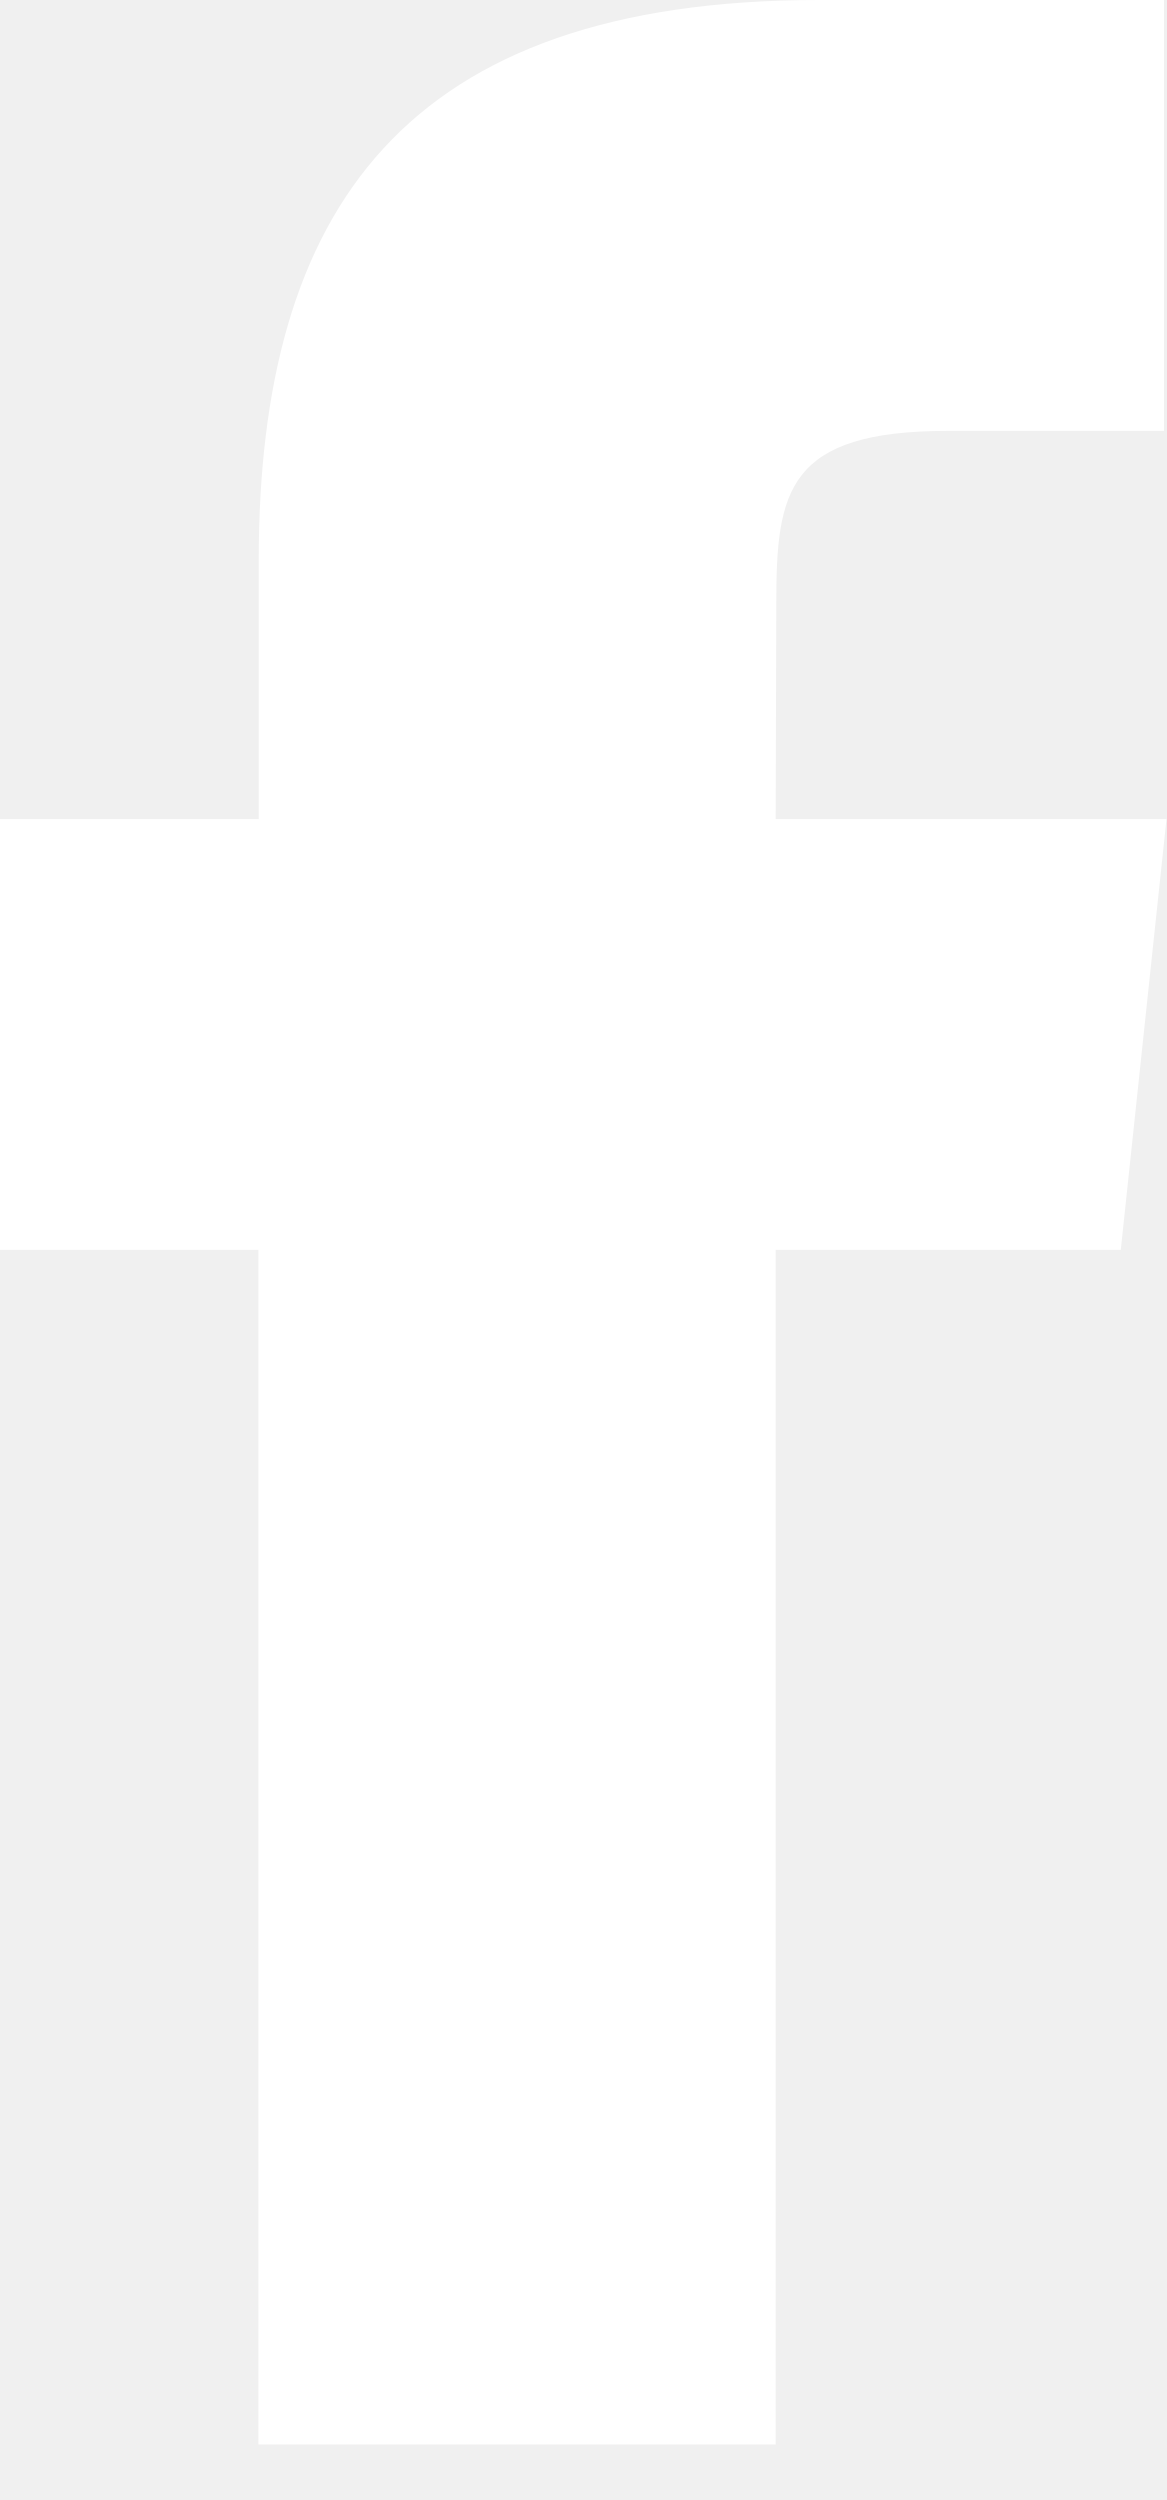
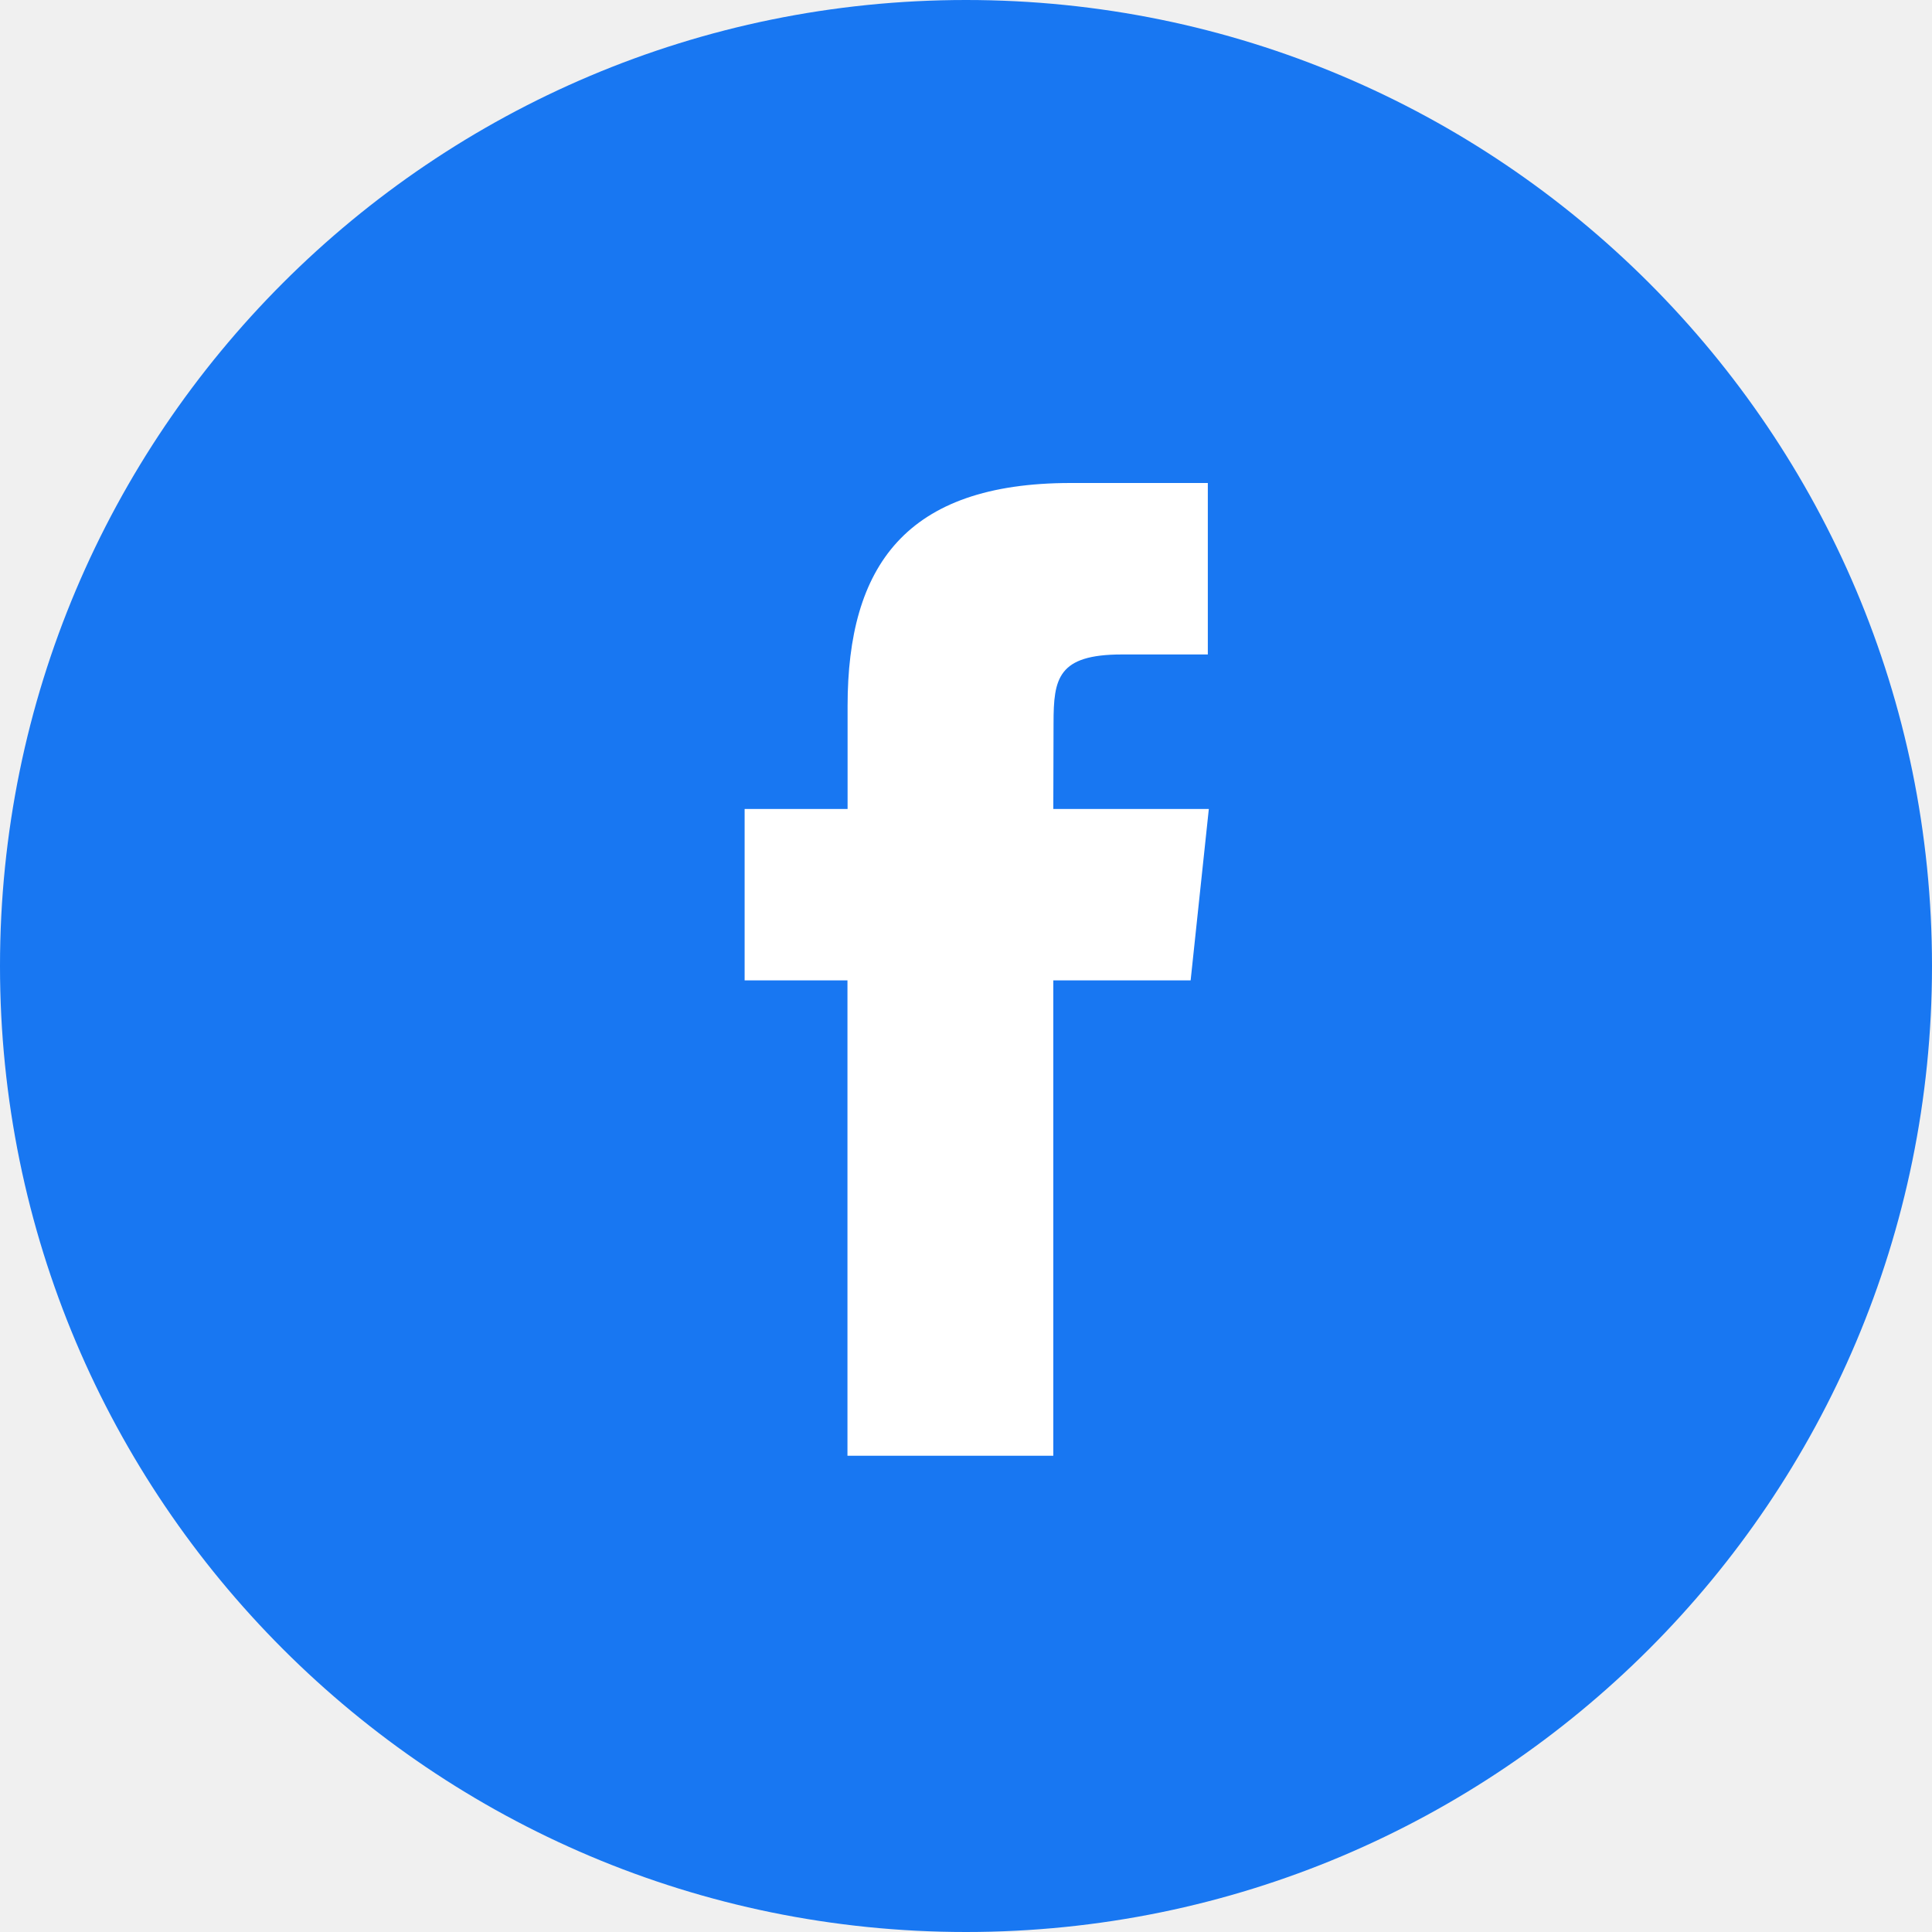
- <svg xmlns="http://www.w3.org/2000/svg" width="11.533" height="24.717" viewBox="0 0 11.533 24.717">
+ <svg xmlns="http://www.w3.org/2000/svg" width="48" height="48" viewBox="0 0 48 48">
  <defs>
    <clipPath id="a">
      <path d="M641.369-394.083v-12.36h3.412l.452-4.259h-3.864l.006-2.132c0-1.111.106-1.706,1.7-1.706h2.133v-4.26H641.8c-4.1,0-5.542,2.066-5.542,5.541v2.557H633.7v4.259h2.555v12.36Z" transform="translate(-633.7 418.8)" fill="none" stroke="#707070" stroke-width="1" clip-rule="evenodd" />
    </clipPath>
    <clipPath id="b">
      <path d="M629.2-394.632h24.168V-418.8H629.2Z" transform="translate(-629.2 418.8)" fill="none" stroke="#707070" stroke-width="1" />
    </clipPath>
  </defs>
-   <g clip-path="url(#a)">
-     <g transform="translate(-6.179 0)" clip-path="url(#b)">
-       <path d="M628.7-423.8h25.265v38.449H628.7Z" transform="translate(-629.387 416.934)" fill="#fff" />
-       <path d="M628.2-424.3h26.265v39.449H628.2Zm25.265,1H629.2v37.449h24.265Z" transform="translate(-629.387 416.934)" fill="#707070" />
+   <g transform="translate(-69 -1358)">
+     <path d="M24,0A24,24,0,1,1,0,24,24,24,0,0,1,24,0Z" transform="translate(69 1358)" fill="#1877f2" />
+     <g transform="translate(87.5 1370)" clip-path="url(#a)">
+       <g transform="translate(-6.179 0)" clip-path="url(#b)">
+         <path d="M628.7-423.8h25.265v38.449H628.7Z" transform="translate(-629.387 416.934)" fill="#fff" />
+         <path d="M628.2-424.3h26.265v39.449H628.2Zm25.265,1H629.2v37.449h24.265Z" transform="translate(-629.387 416.934)" fill="#707070" />
+       </g>
    </g>
  </g>
</svg>
